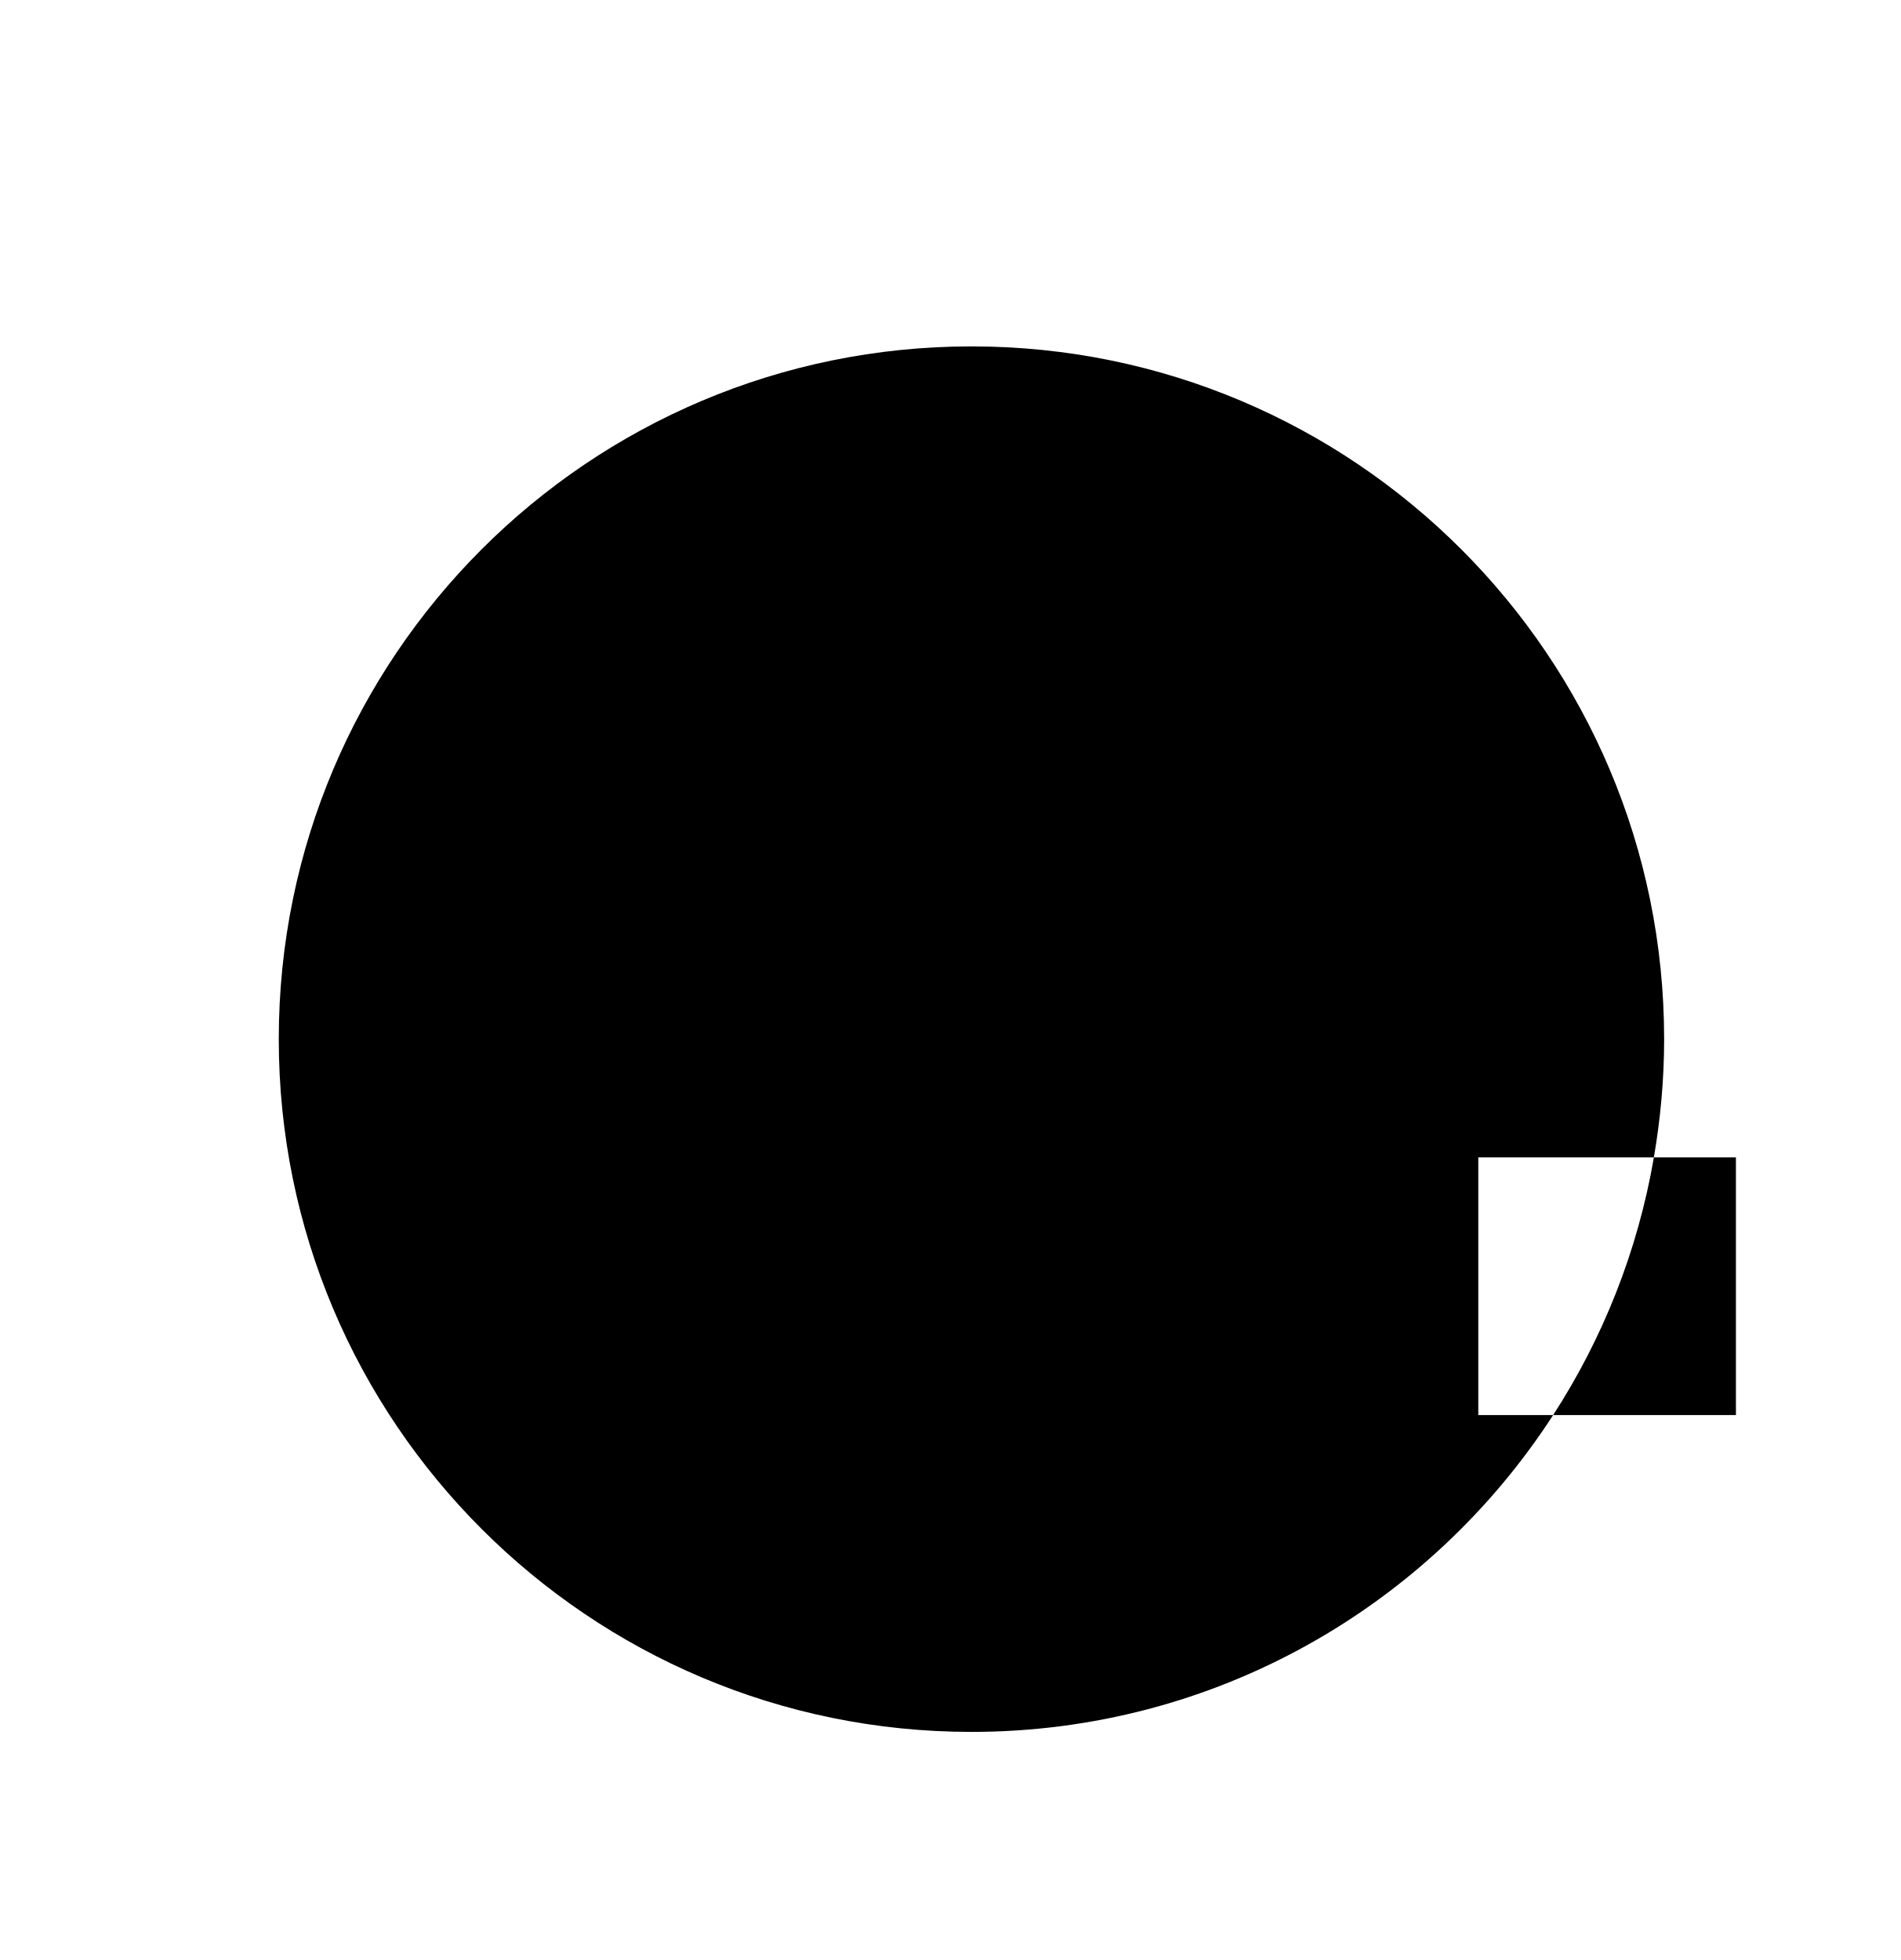
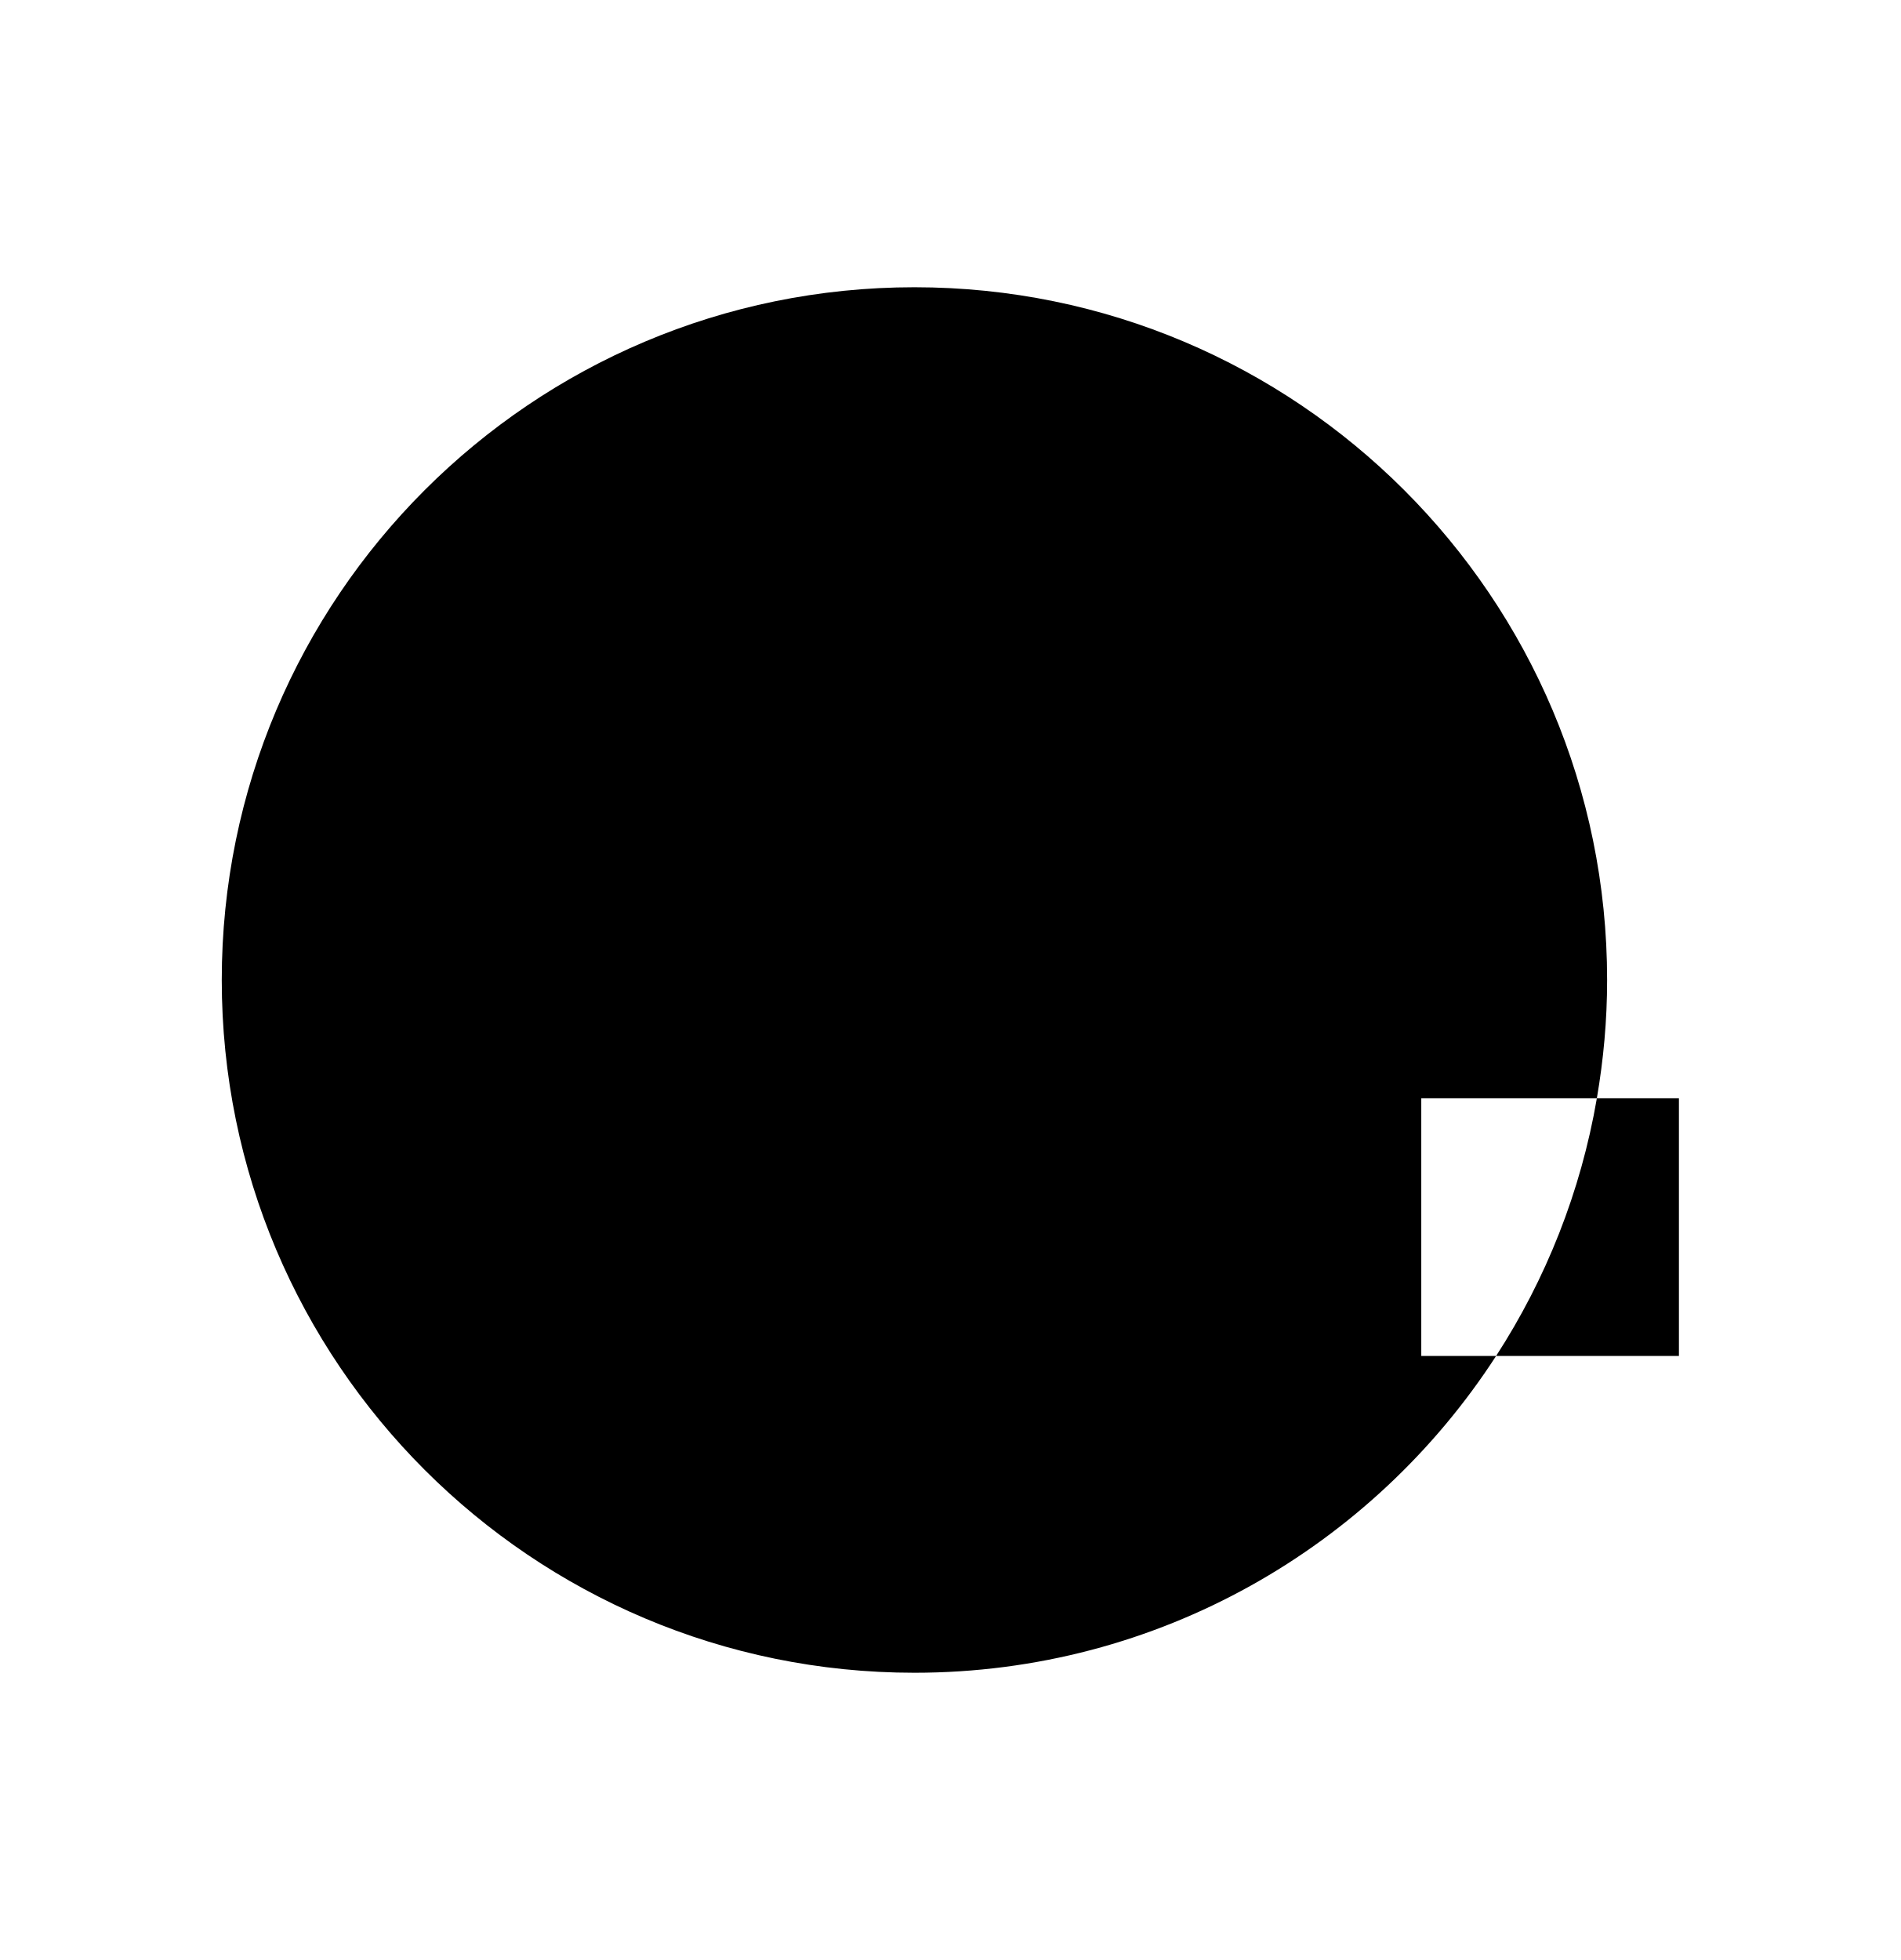
<svg xmlns="http://www.w3.org/2000/svg" version="1.1" id="Layer_1" x="0px" y="0px" viewBox="0 0 158.451 163.38" style="enable-background:new 0 0 158.451 163.38;" xml:space="preserve">
  <g>
-     <path d="M123.239,96.479h14.637c0.552-3.206,0.856-6.496,0.856-9.859c0-31.892-25.854-57.746-57.746-57.746   c-31.892,0-57.746,25.854-57.746,57.746c0,31.892,25.854,57.746,57.746,57.746c20.336,0,38.204-10.521,48.492-26.408   h-6.239V96.479z" />
-     <path d="M144.718,96.479h-6.841c-1.344,7.809-4.254,15.078-8.399,21.479h15.24V96.479z" />
+     <path d="M118.486,91.549h14.637c0.552-3.206,0.856-6.496,0.856-9.859c0-31.892-25.854-57.746-57.746-57.746   s-57.746,25.854-57.746,57.746s25.854,57.746,57.746,57.746c20.336,0,38.204-10.521,48.492-26.408h-6.239V91.549z" />
+     <path d="M139.965,91.549h-6.841c-1.344,7.809-4.254,15.078-8.399,21.479h15.24V91.549z" />
  </g>
</svg>
